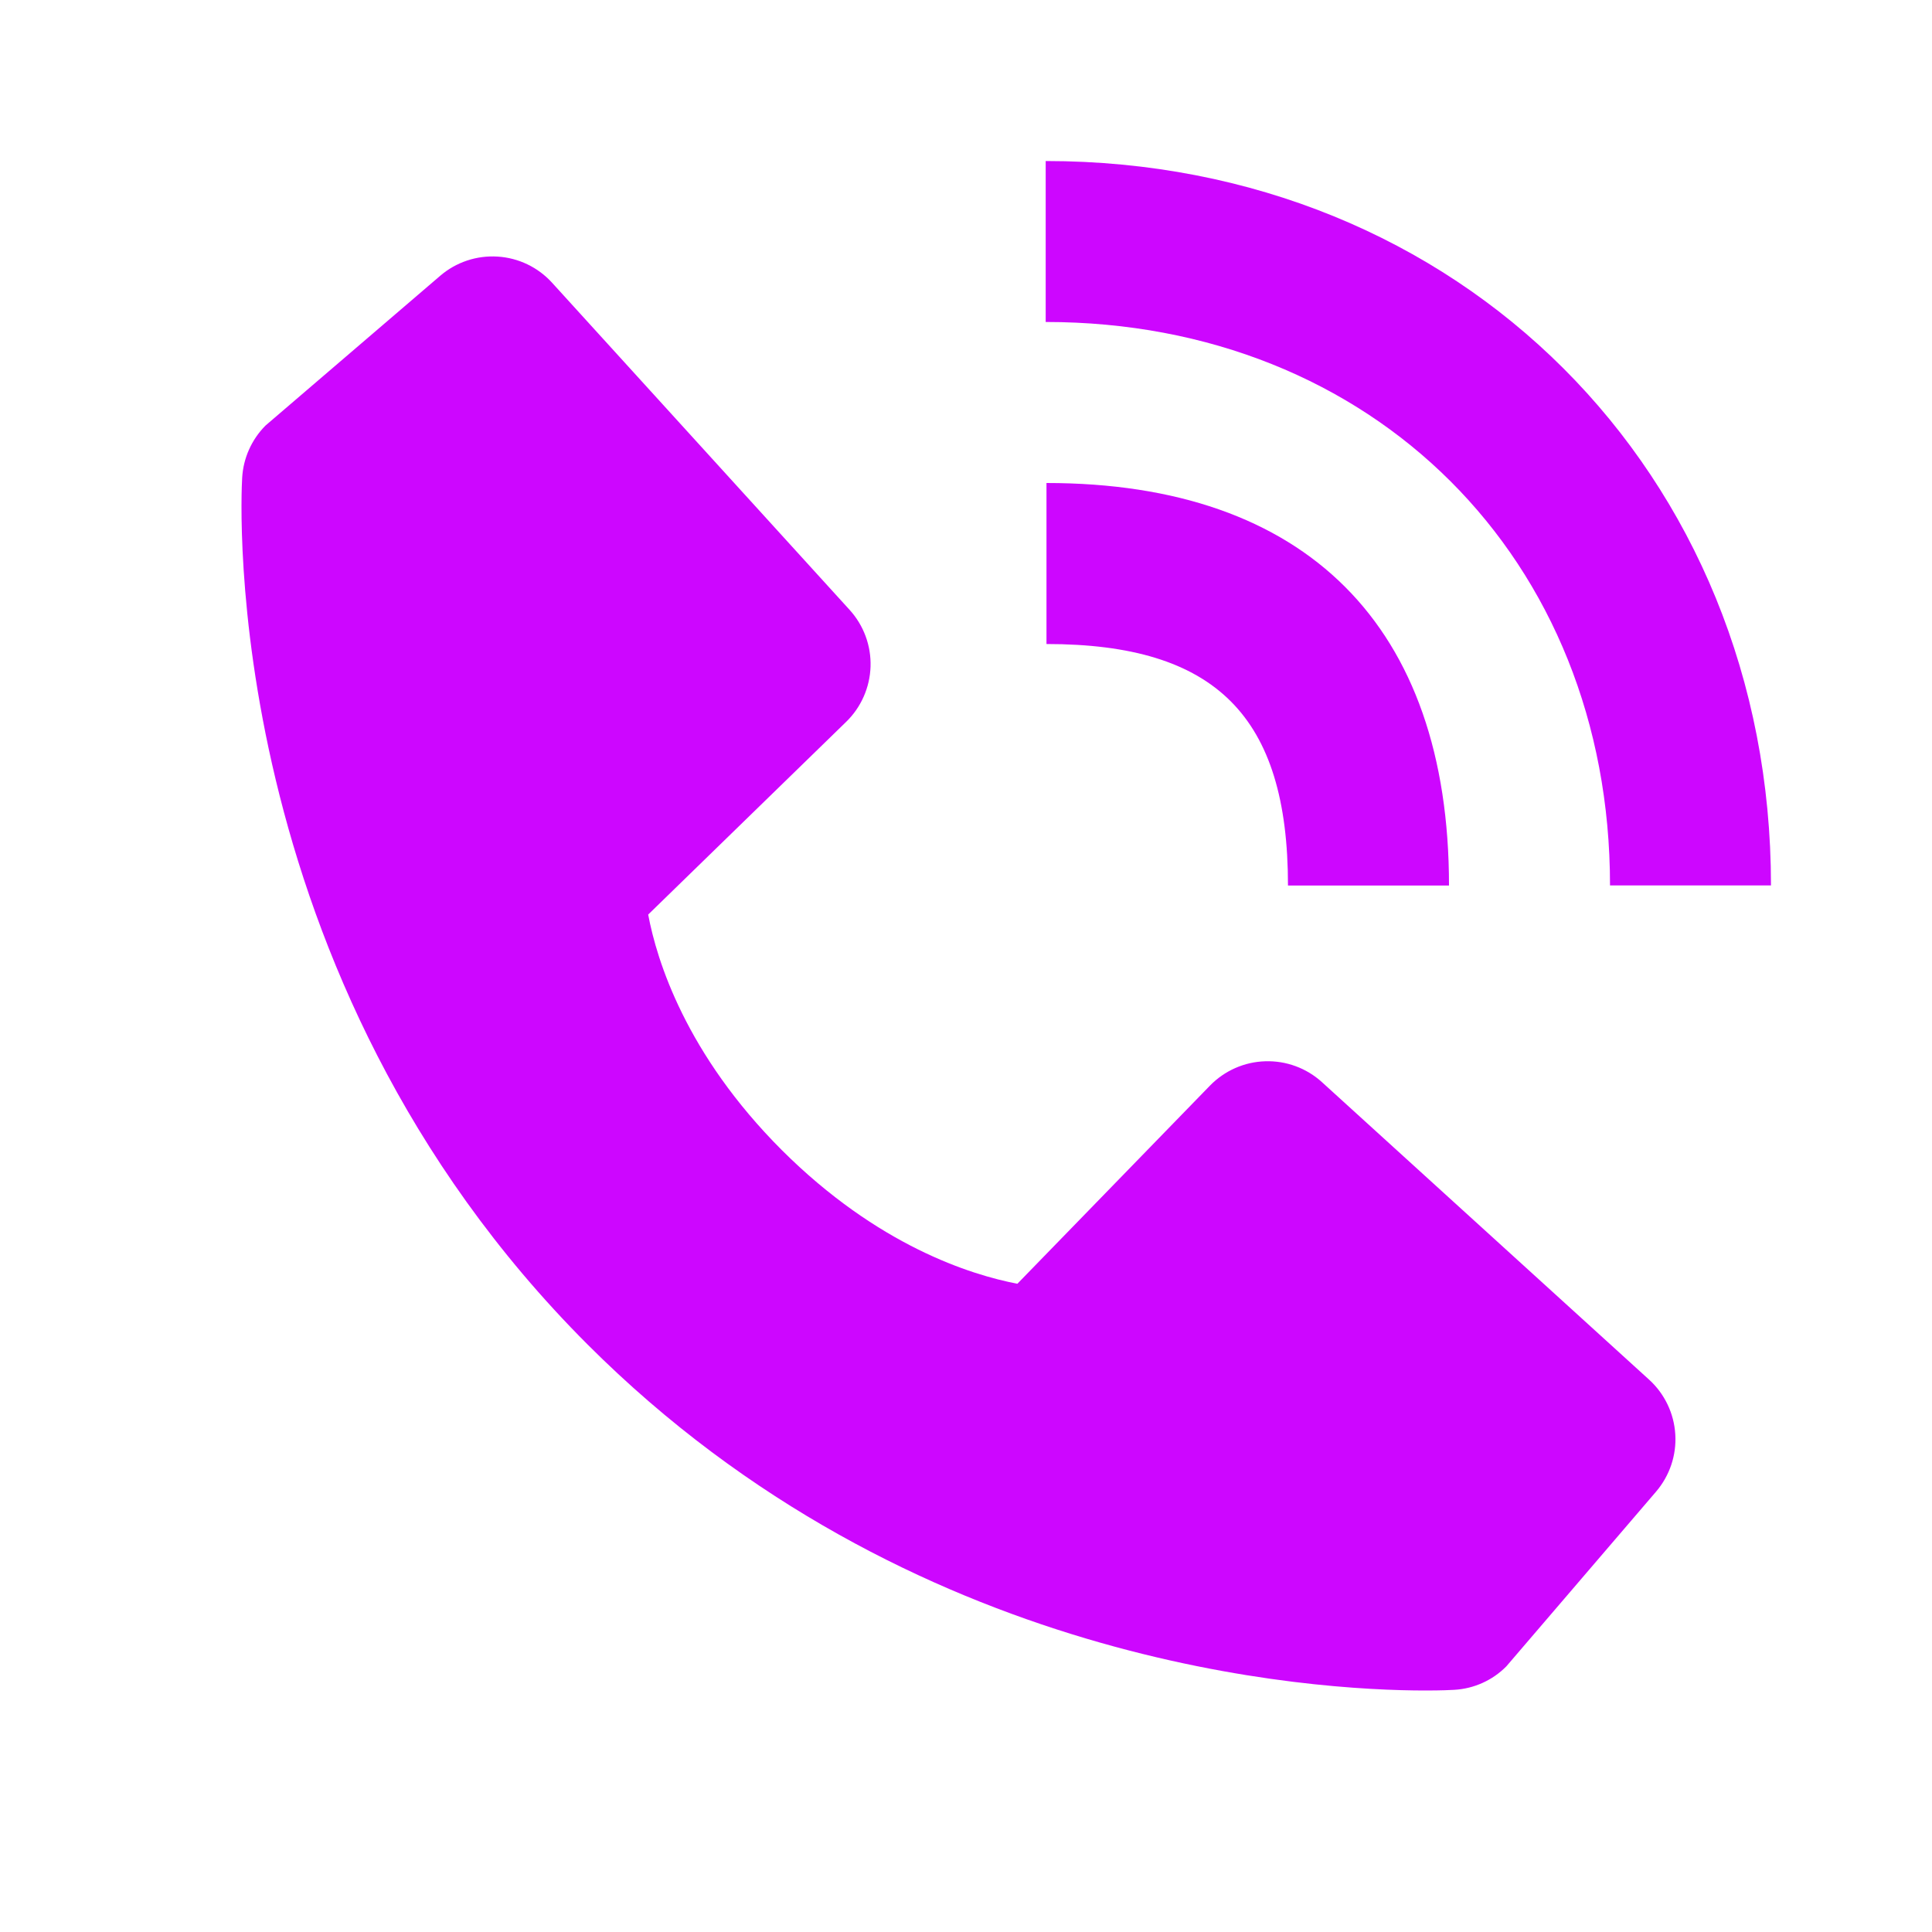
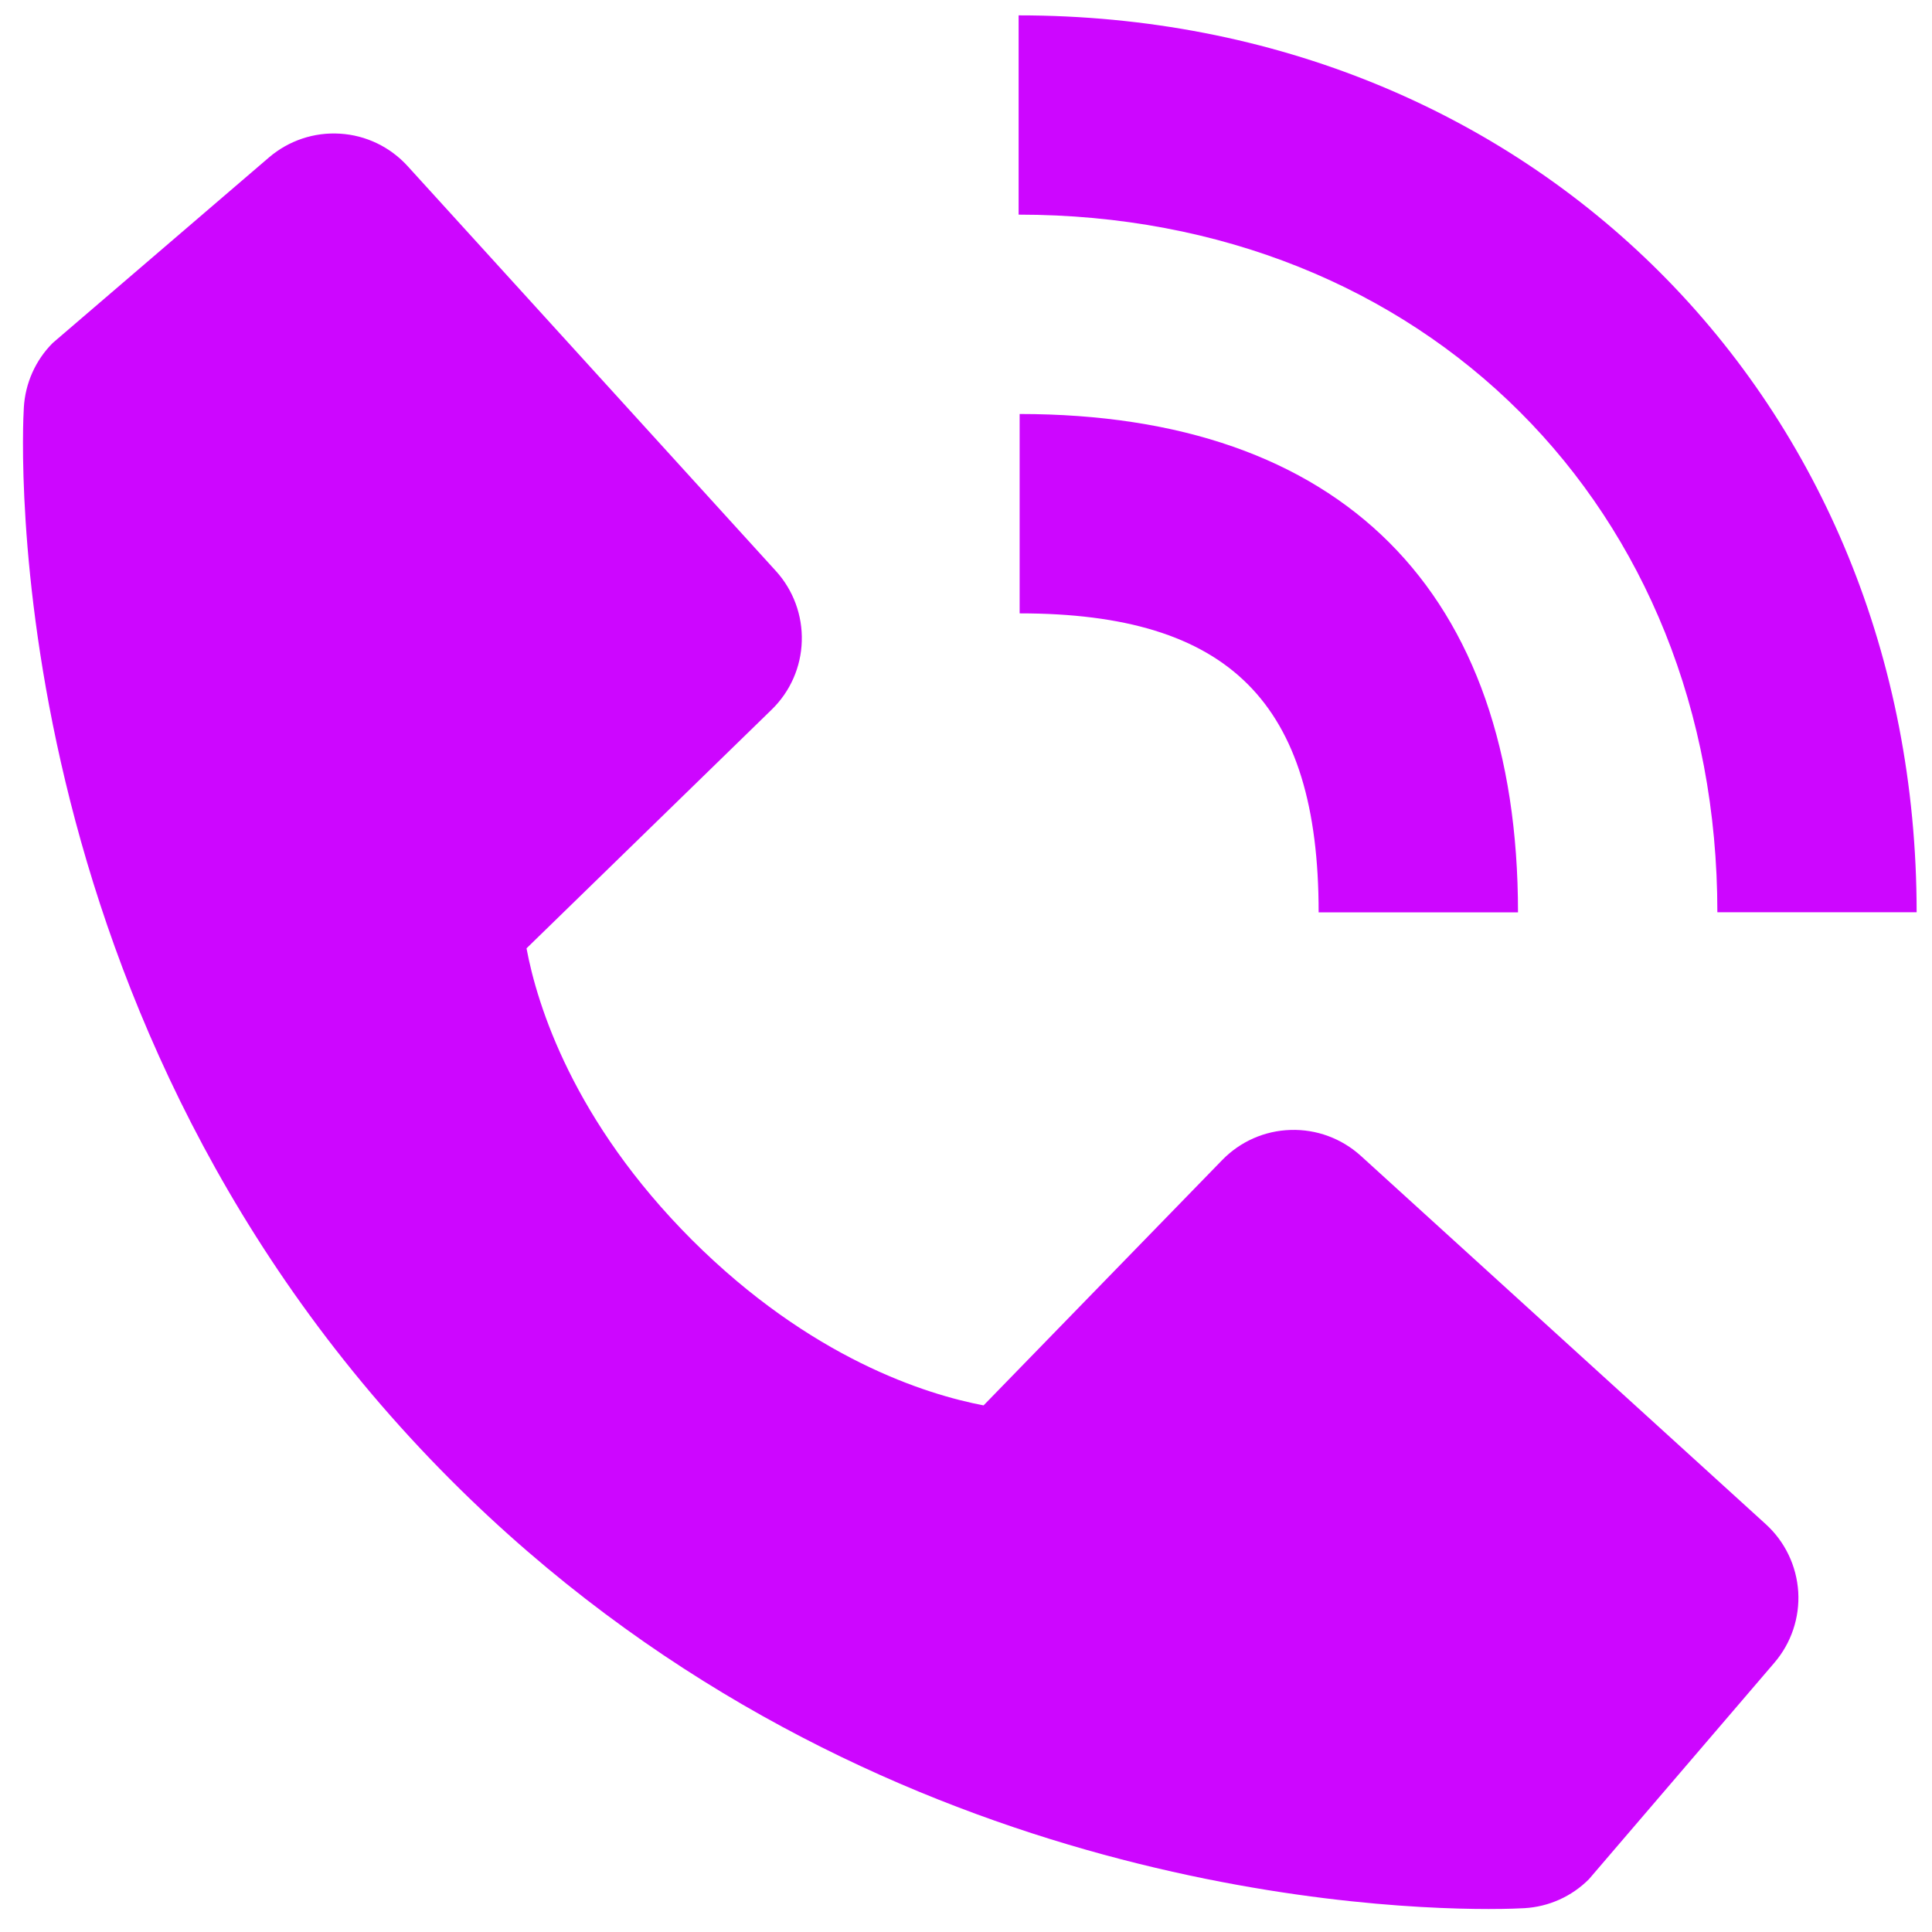
- <svg xmlns="http://www.w3.org/2000/svg" width="32" height="32" viewBox="0 0 32 32" fill="none">
-   <path d="M26.667 14.665H29.333C29.333 7.825 24.169 2.667 17.32 2.667V5.333C22.736 5.333 26.667 9.257 26.667 14.665Z" fill="#CD06FF" />
-   <path d="M17.333 10.667C20.137 10.667 21.333 11.863 21.333 14.667H24C24 10.367 21.633 8 17.333 8V10.667ZM21.896 17.924C21.64 17.691 21.303 17.567 20.957 17.578C20.611 17.588 20.283 17.733 20.041 17.981L16.851 21.263C16.083 21.116 14.539 20.635 12.949 19.049C11.36 17.459 10.879 15.911 10.736 15.148L14.015 11.956C14.263 11.715 14.408 11.386 14.419 11.04C14.43 10.694 14.305 10.357 14.072 10.101L9.145 4.684C8.912 4.427 8.588 4.271 8.242 4.25C7.895 4.228 7.554 4.342 7.291 4.568L4.397 7.049C4.167 7.281 4.029 7.589 4.011 7.915C3.991 8.248 3.609 16.144 9.732 22.269C15.073 27.609 21.764 28 23.607 28C23.876 28 24.041 27.992 24.085 27.989C24.411 27.971 24.719 27.833 24.949 27.601L27.429 24.707C27.655 24.443 27.77 24.102 27.748 23.756C27.727 23.41 27.571 23.085 27.315 22.852L21.896 17.924Z" fill="#CD06FF" />
+ <svg xmlns="http://www.w3.org/2000/svg" width="21" height="21" viewBox="0 0 21 21" fill="none">
+   <path d="M18.667 9.916H20.833C20.833 4.358 16.638 0.167 11.072 0.167V2.333C15.473 2.333 18.667 5.522 18.667 9.916Z" fill="#CD06FF" />
+   <path d="M11.083 6.667C13.362 6.667 14.333 7.638 14.333 9.917H16.5C16.5 6.423 14.577 4.5 11.083 4.5V6.667ZM14.791 12.563C14.582 12.374 14.309 12.273 14.028 12.282C13.746 12.29 13.48 12.408 13.284 12.61L10.691 15.276C10.067 15.157 8.813 14.766 7.521 13.477C6.23 12.185 5.839 10.927 5.723 10.308L8.387 7.714C8.589 7.518 8.707 7.251 8.715 6.97C8.724 6.689 8.623 6.415 8.434 6.207L4.431 1.806C4.241 1.597 3.978 1.47 3.696 1.453C3.415 1.435 3.138 1.528 2.924 1.711L0.573 3.728C0.386 3.915 0.274 4.166 0.259 4.431C0.242 4.701 -0.067 11.117 4.907 16.094C9.247 20.433 14.683 20.75 16.18 20.75C16.399 20.75 16.534 20.743 16.569 20.741C16.834 20.726 17.084 20.614 17.271 20.426L19.286 18.074C19.47 17.86 19.563 17.583 19.546 17.302C19.528 17.02 19.402 16.757 19.193 16.567L14.791 12.563V12.563Z" fill="#CD06FF" />
</svg>
